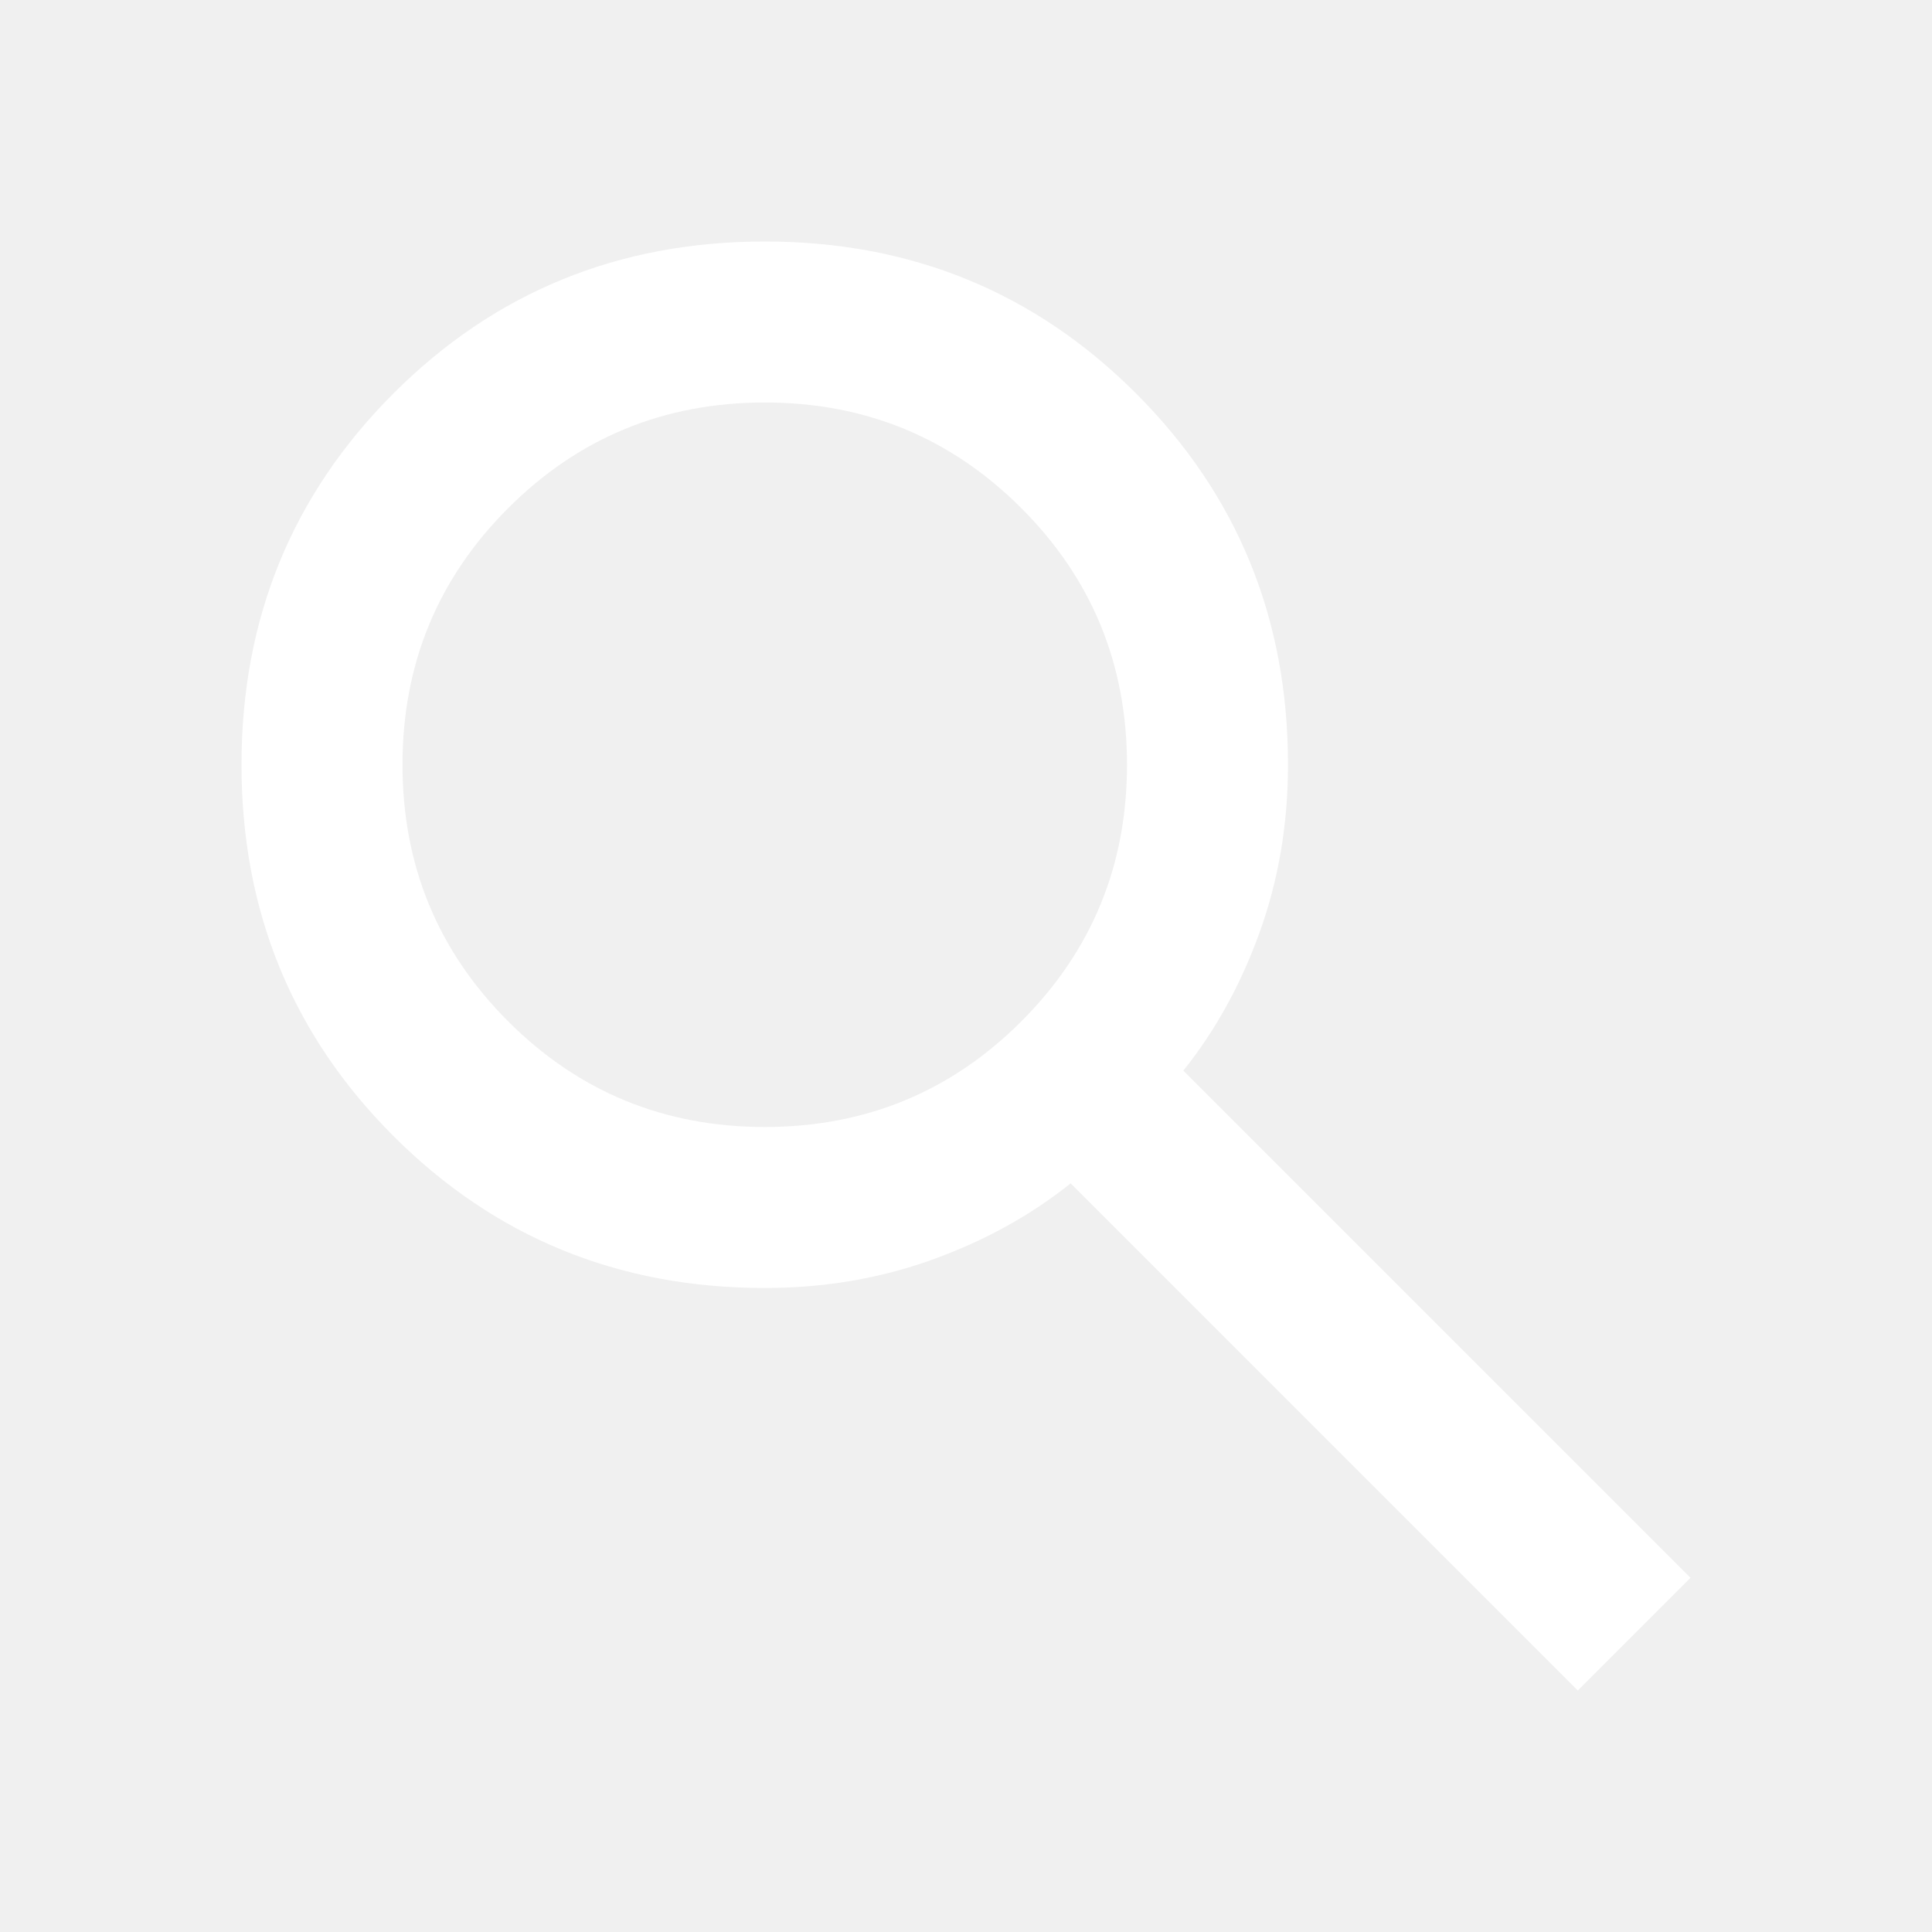
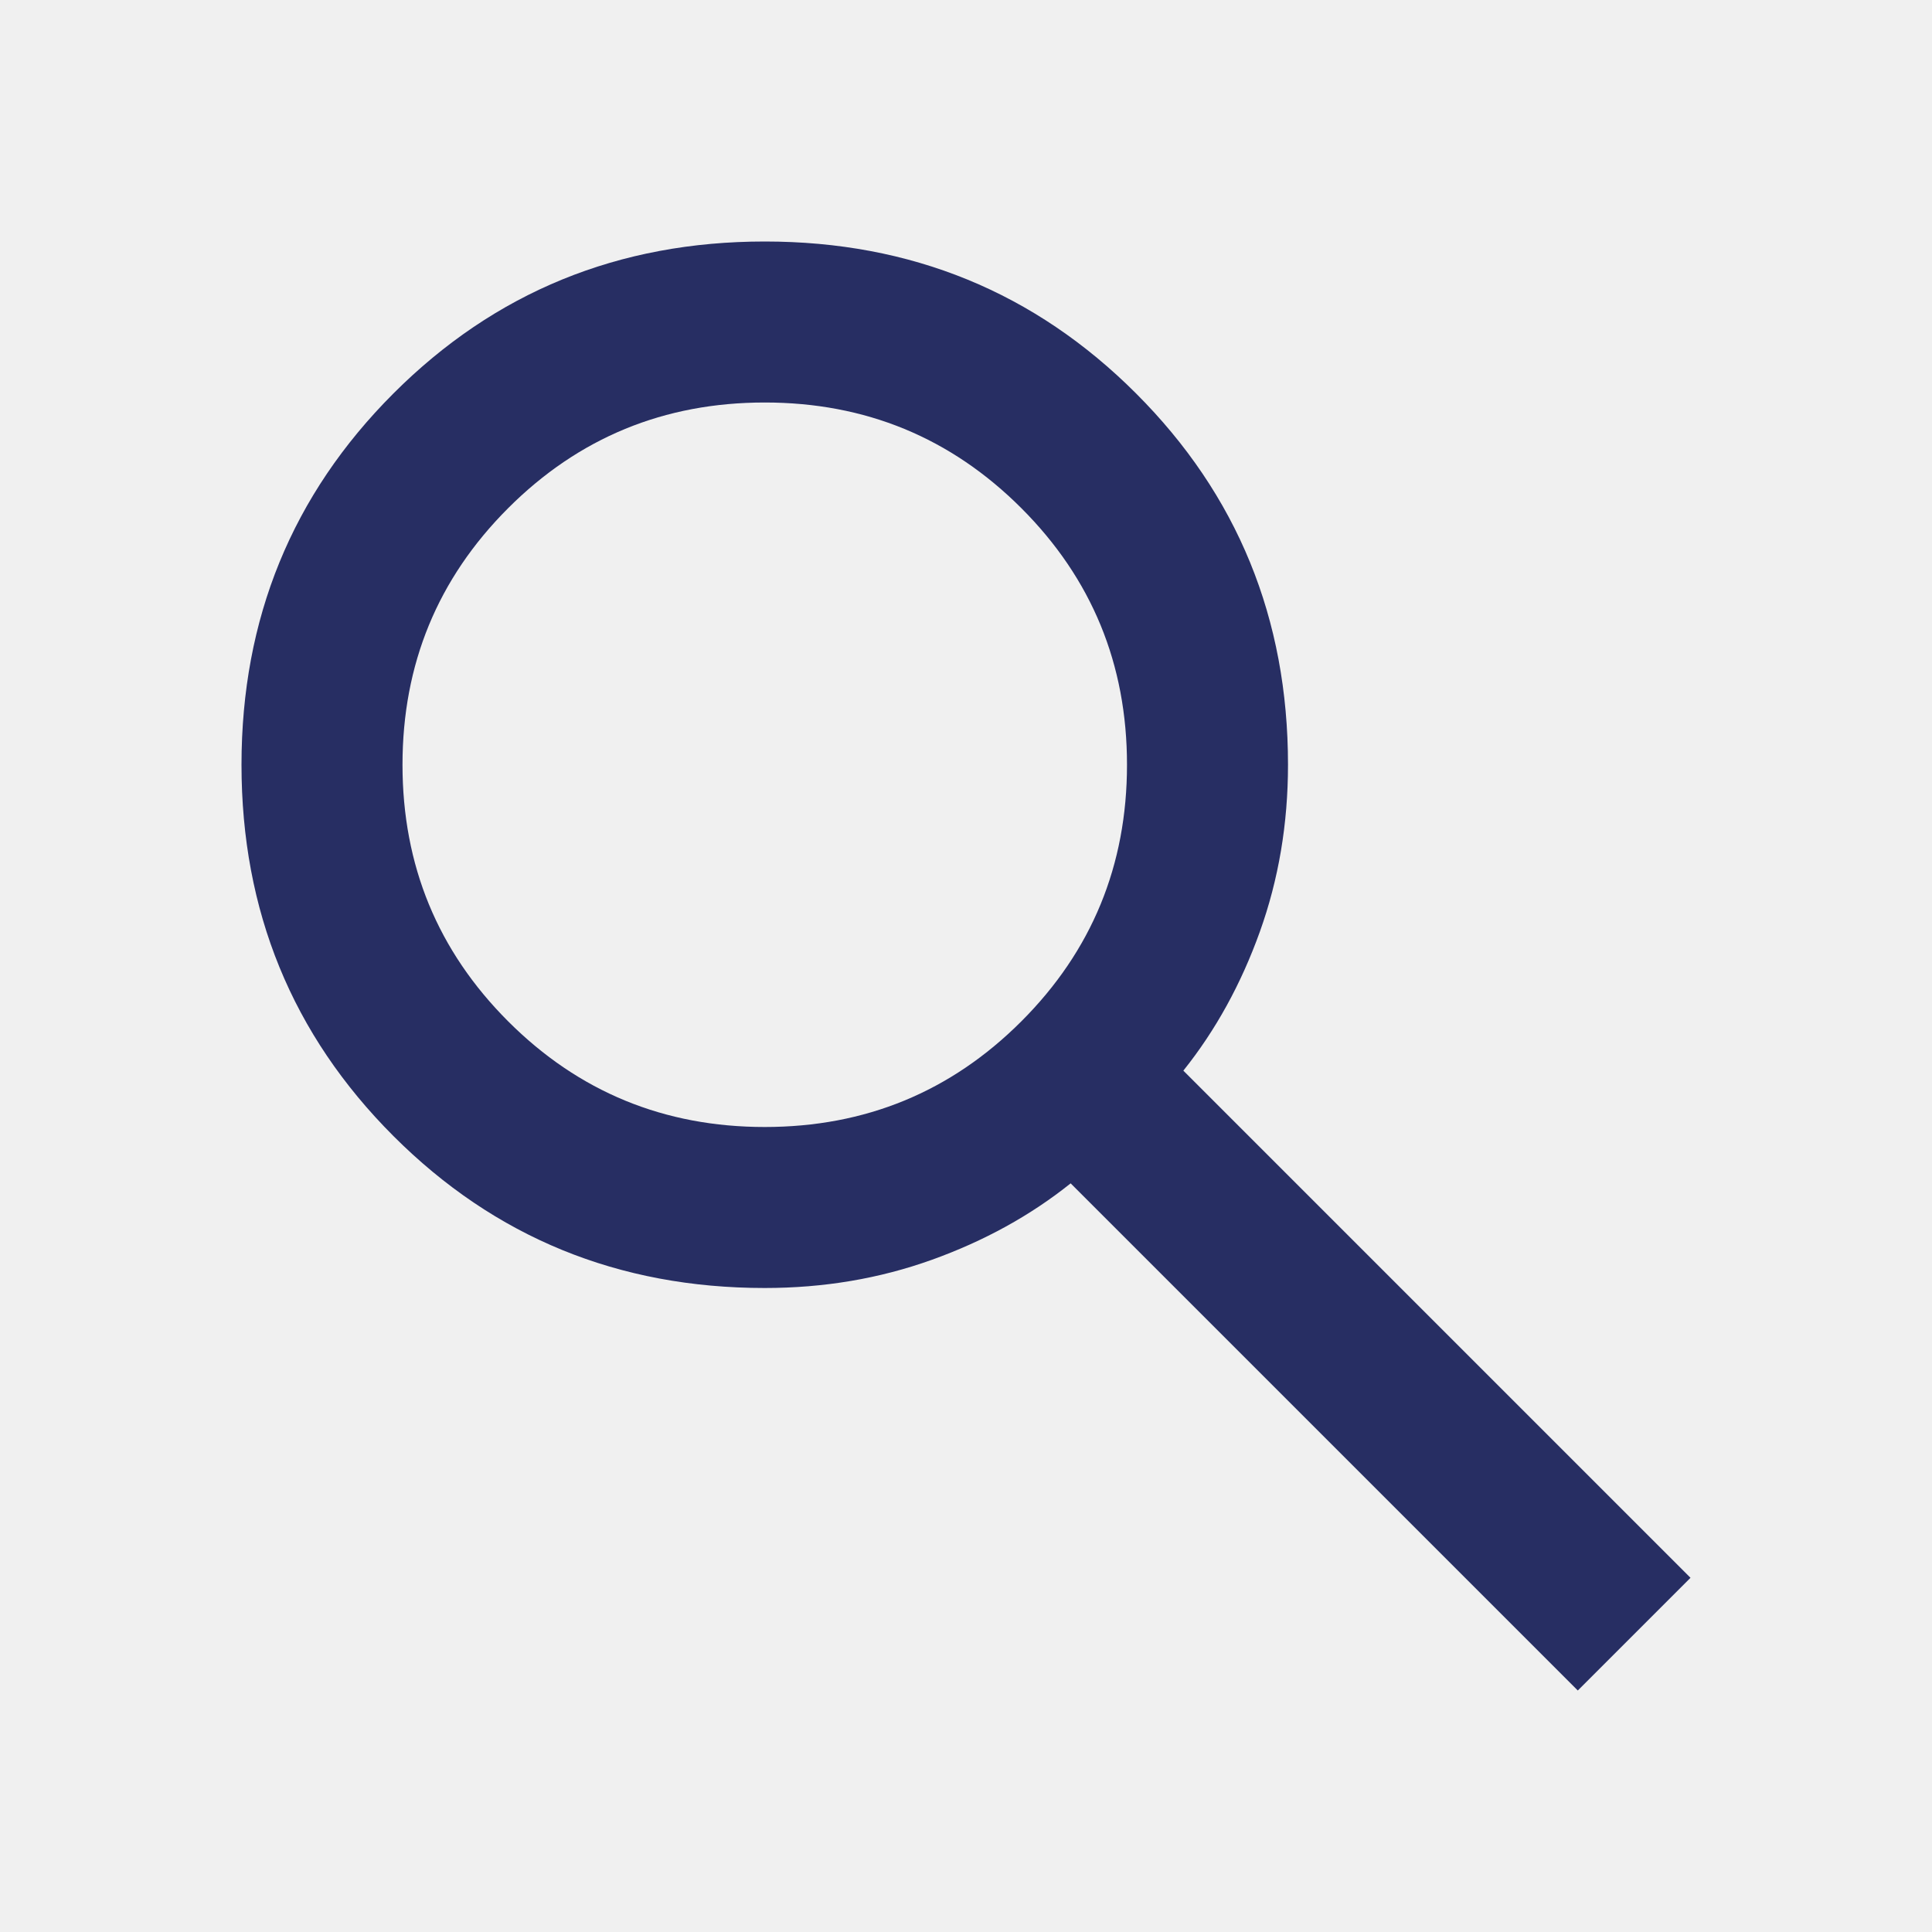
- <svg xmlns="http://www.w3.org/2000/svg" height="24px" viewBox="0 -960 960 960" width="24px" fill="#FFFFFF">
+ <svg xmlns="http://www.w3.org/2000/svg" height="24px" viewBox="0 -960 960 960" width="24px" fill="#272e63">
  <path d="M784-120 532-372q-30 24-69 38t-83 14q-109 0-184.5-75.5T120-580q0-109 75.5-184.5T380-840q109 0 184.5 75.5T640-580q0 44-14 83t-38 69l252 252-56 56ZM380-400q75 0 127.5-52.5T560-580q0-75-52.5-127.5T380-760q-75 0-127.5 52.5T200-580q0 75 52.5 127.5T380-400Z" />
</svg>
